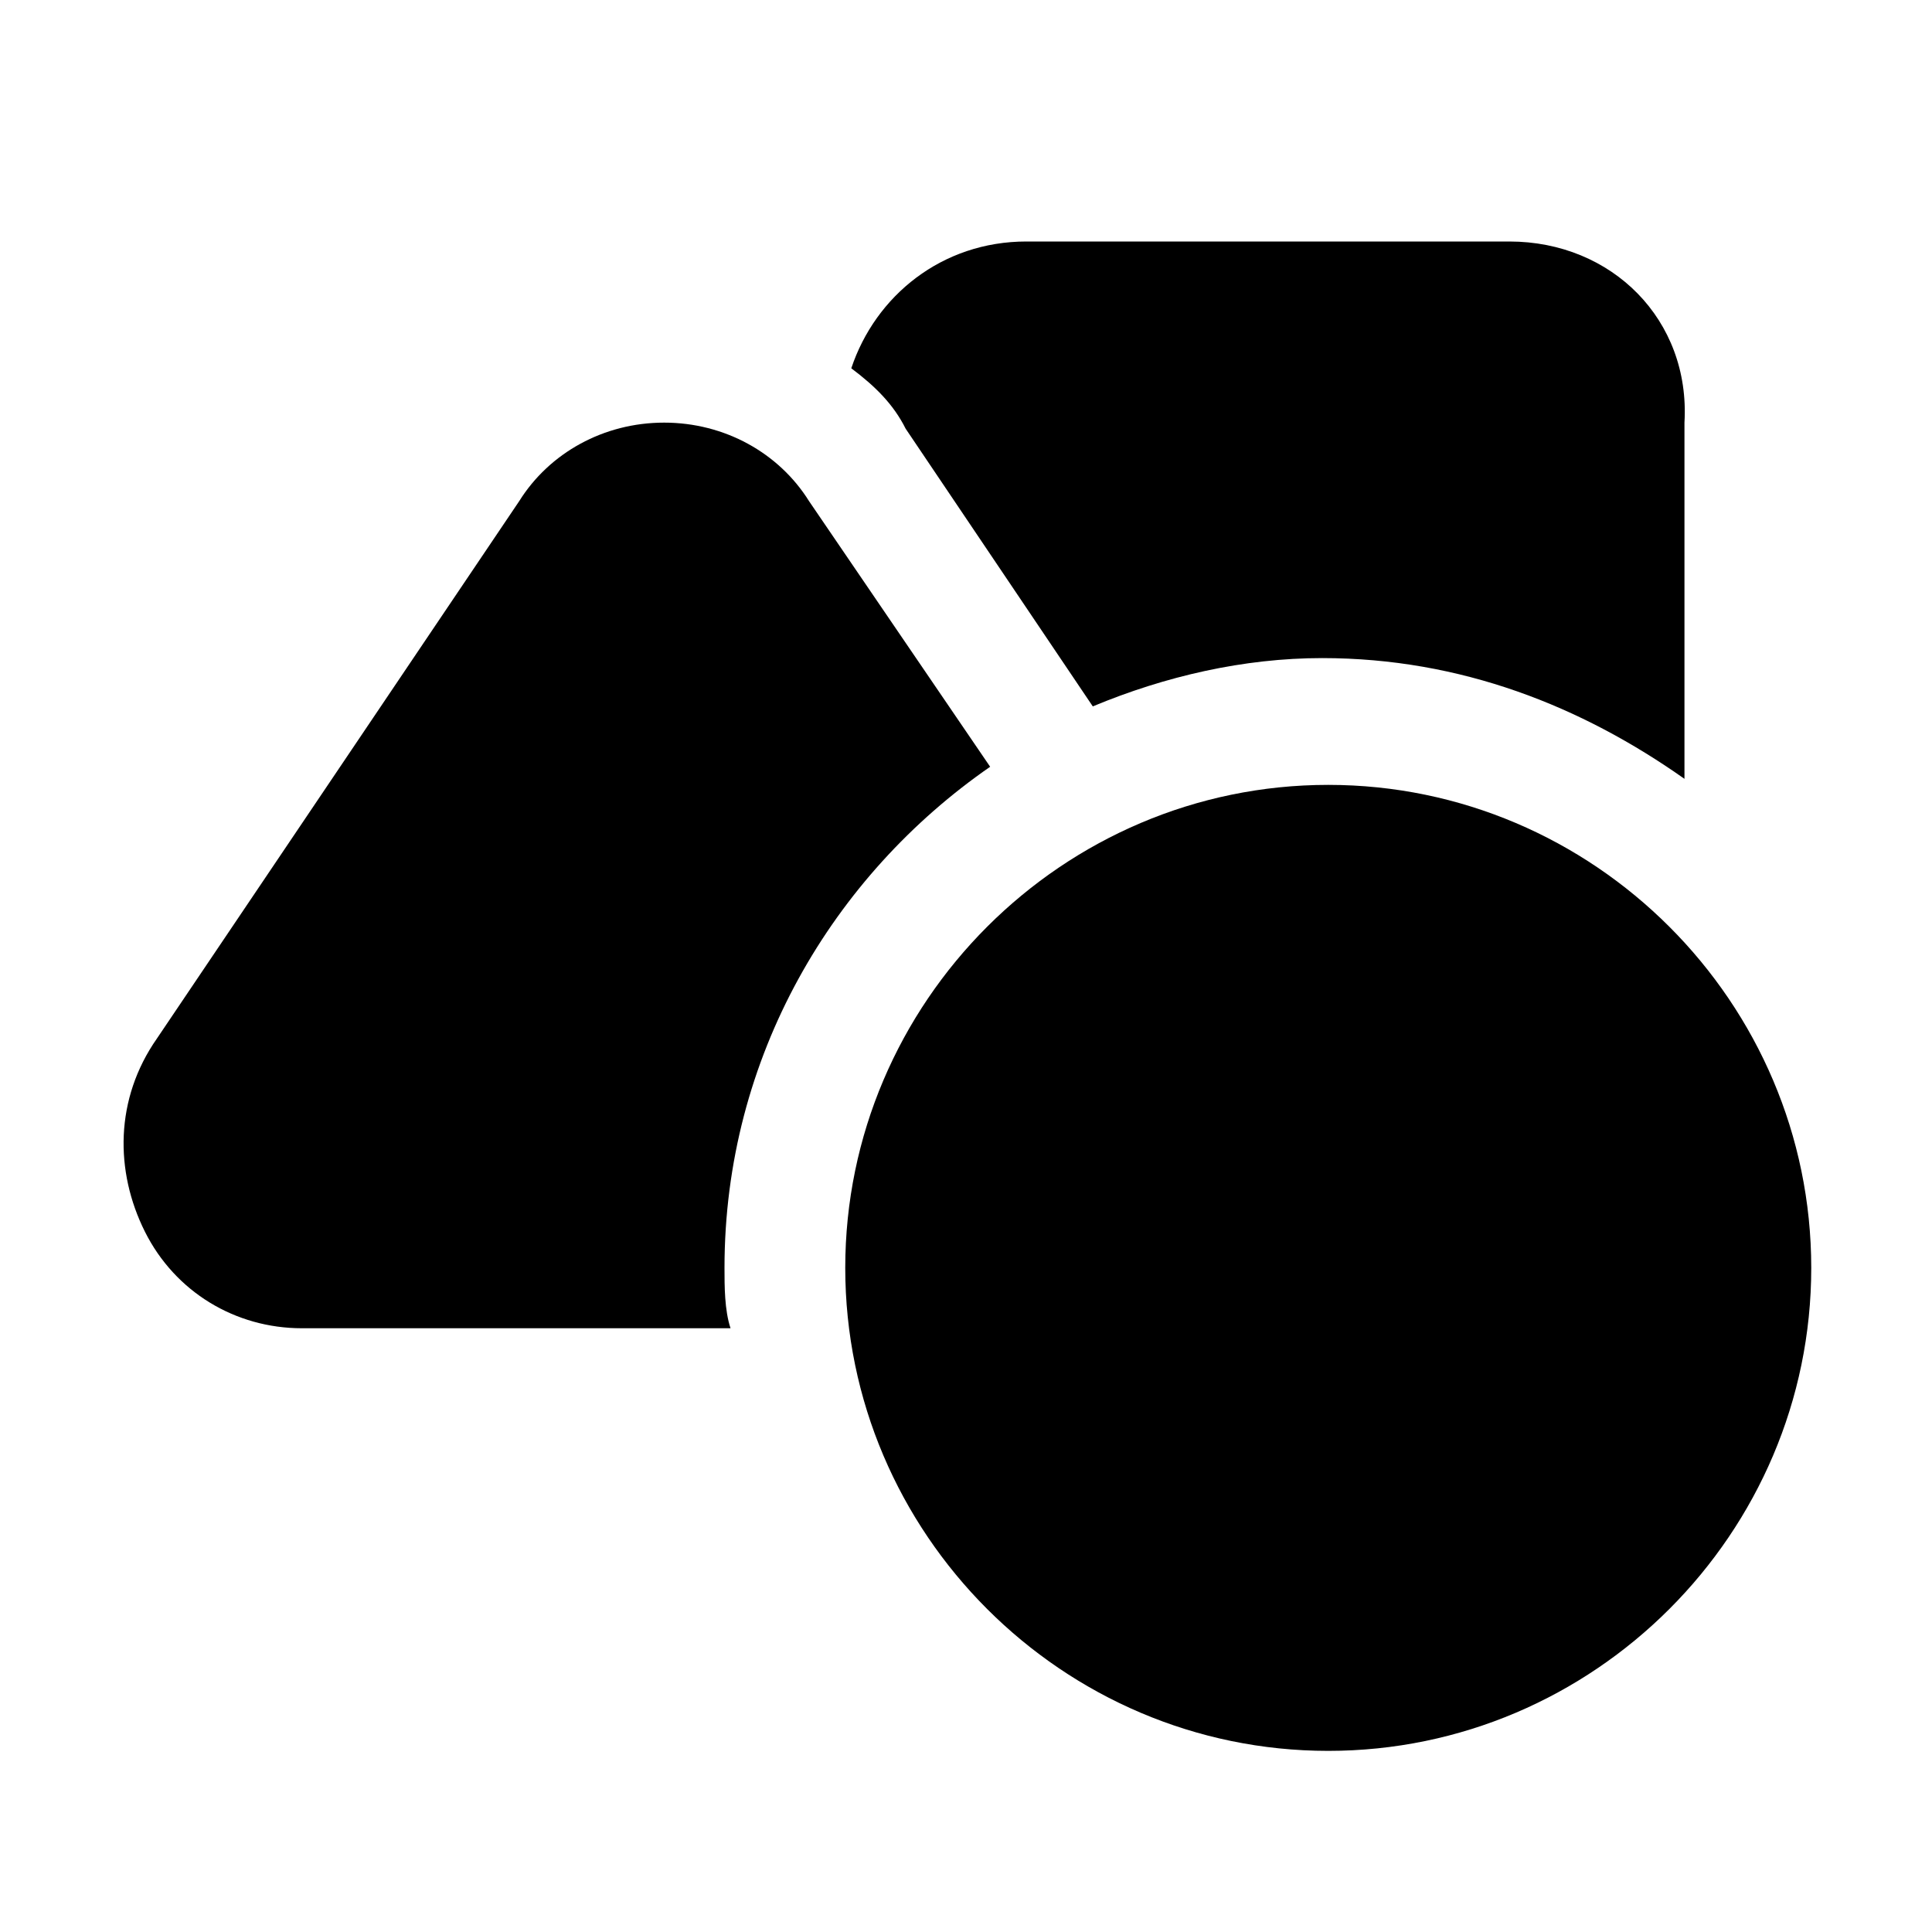
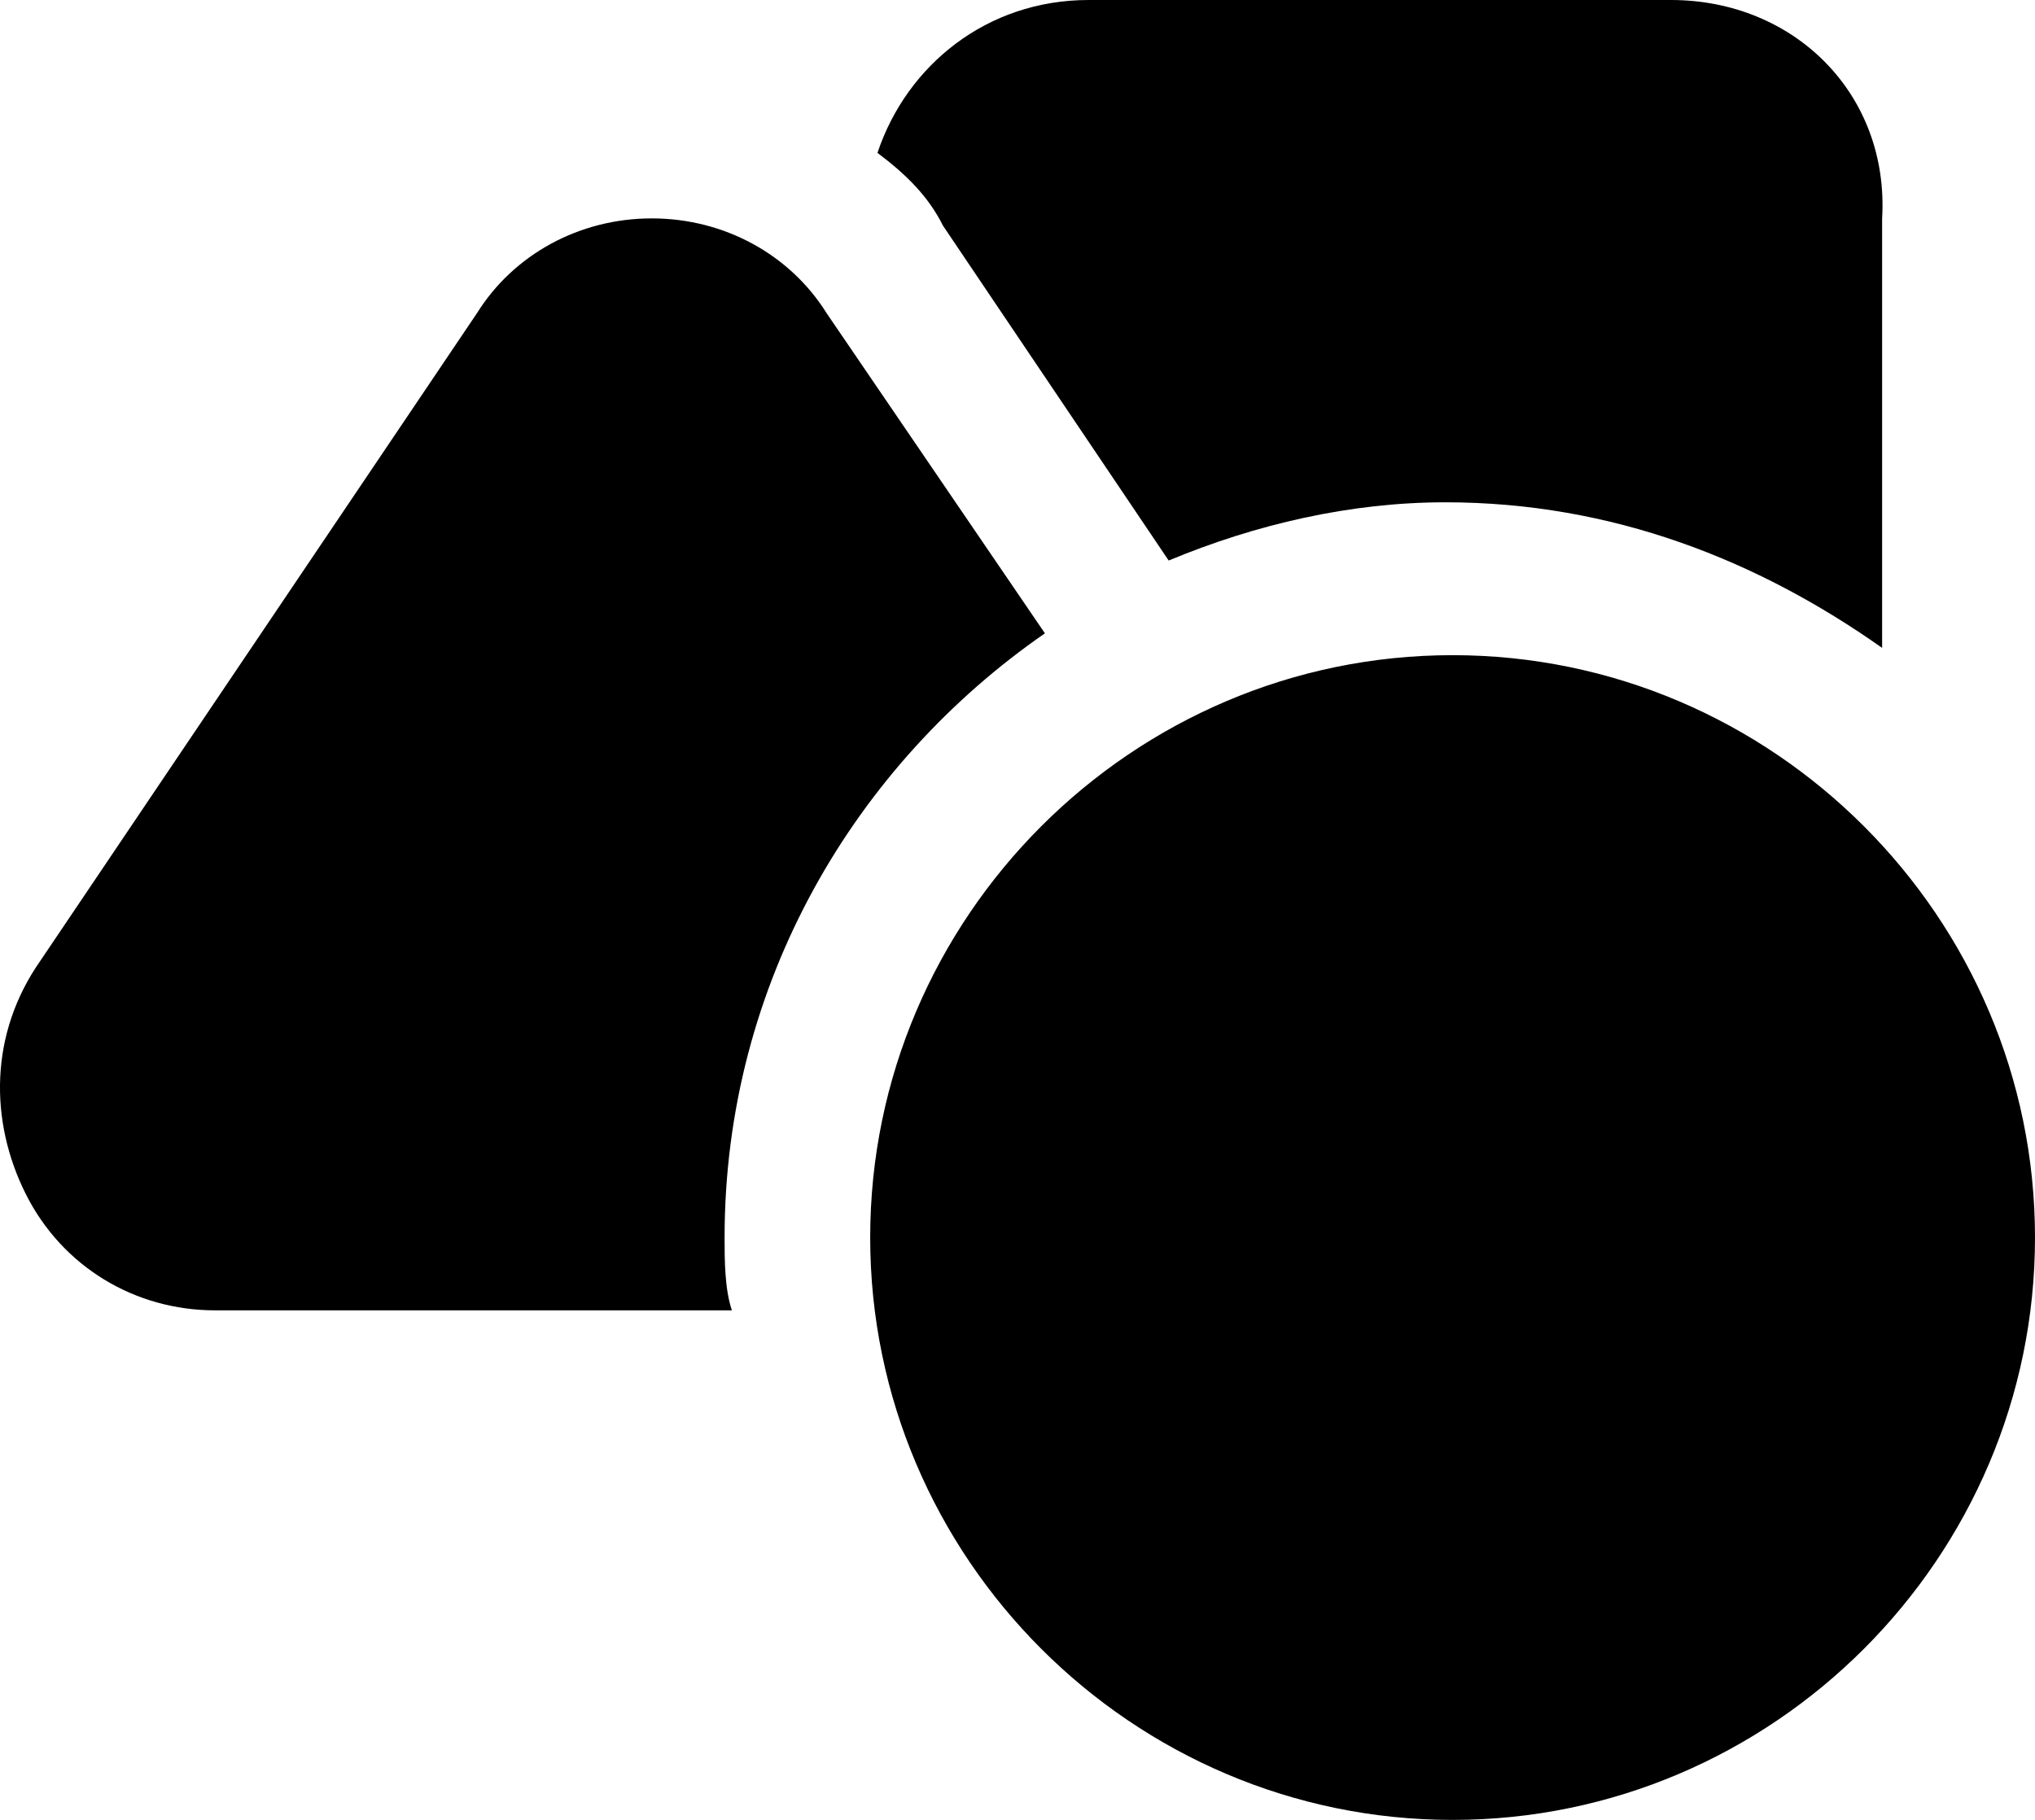
- <svg xmlns="http://www.w3.org/2000/svg" id="Icons" style="enable-background:new 0 0 32 32;" version="1.1" viewBox="0 0 32 32" xml:space="preserve">
-   <g>
-     <path d="M22,29c-4.4,0-8-3.6-8-8s3.6-8,8-8s8,3.6,8,8S26.4,29,22,29z" />
-   </g>
-   <path d="M12,21c0-3.5,1.8-6.5,4.4-8.3l-3-4.4C12.9,7.5,12,7,11,7S9.1,7.5,8.6,8.3l-6,8.9c-0.7,1-0.7,2.2-0.2,3.2  C2.9,21.4,3.9,22,5,22h7.1C12,21.7,12,21.3,12,21z" />
-   <path d="M25,4h-8c-1.4,0-2.5,0.9-2.9,2.1c0.4,0.3,0.7,0.6,0.9,1l3.1,4.6c1.2-0.5,2.5-0.8,3.8-0.8c2.3,0,4.3,0.8,6,2V7  C28,5.3,26.7,4,25,4z" />
+ <svg xmlns="http://www.w3.org/2000/svg" xml:space="preserve" width="27.953" height="25">
+   <path d="M19.953 25c-4.4 0-8-3.6-8-8s3.6-8 8-8 8 3.6 8 8-3.6 8-8 8zM9.953 17c0-3.5 1.8-6.5 4.4-8.3l-3-4.4c-.5-.8-1.4-1.3-2.4-1.3s-1.9.5-2.4 1.3l-6 8.9c-.7 1-.7 2.2-.2 3.2.5 1 1.5 1.6 2.6 1.6h7.1c-.1-.3-.1-.7-.1-1ZM22.953 0h-8c-1.4 0-2.5.9-2.9 2.1.4.3.7.6.9 1l3.1 4.6c1.2-.5 2.5-.8 3.8-.8 2.3 0 4.3.8 6 2V3c.1-1.7-1.2-3-2.9-3z" />
</svg>
